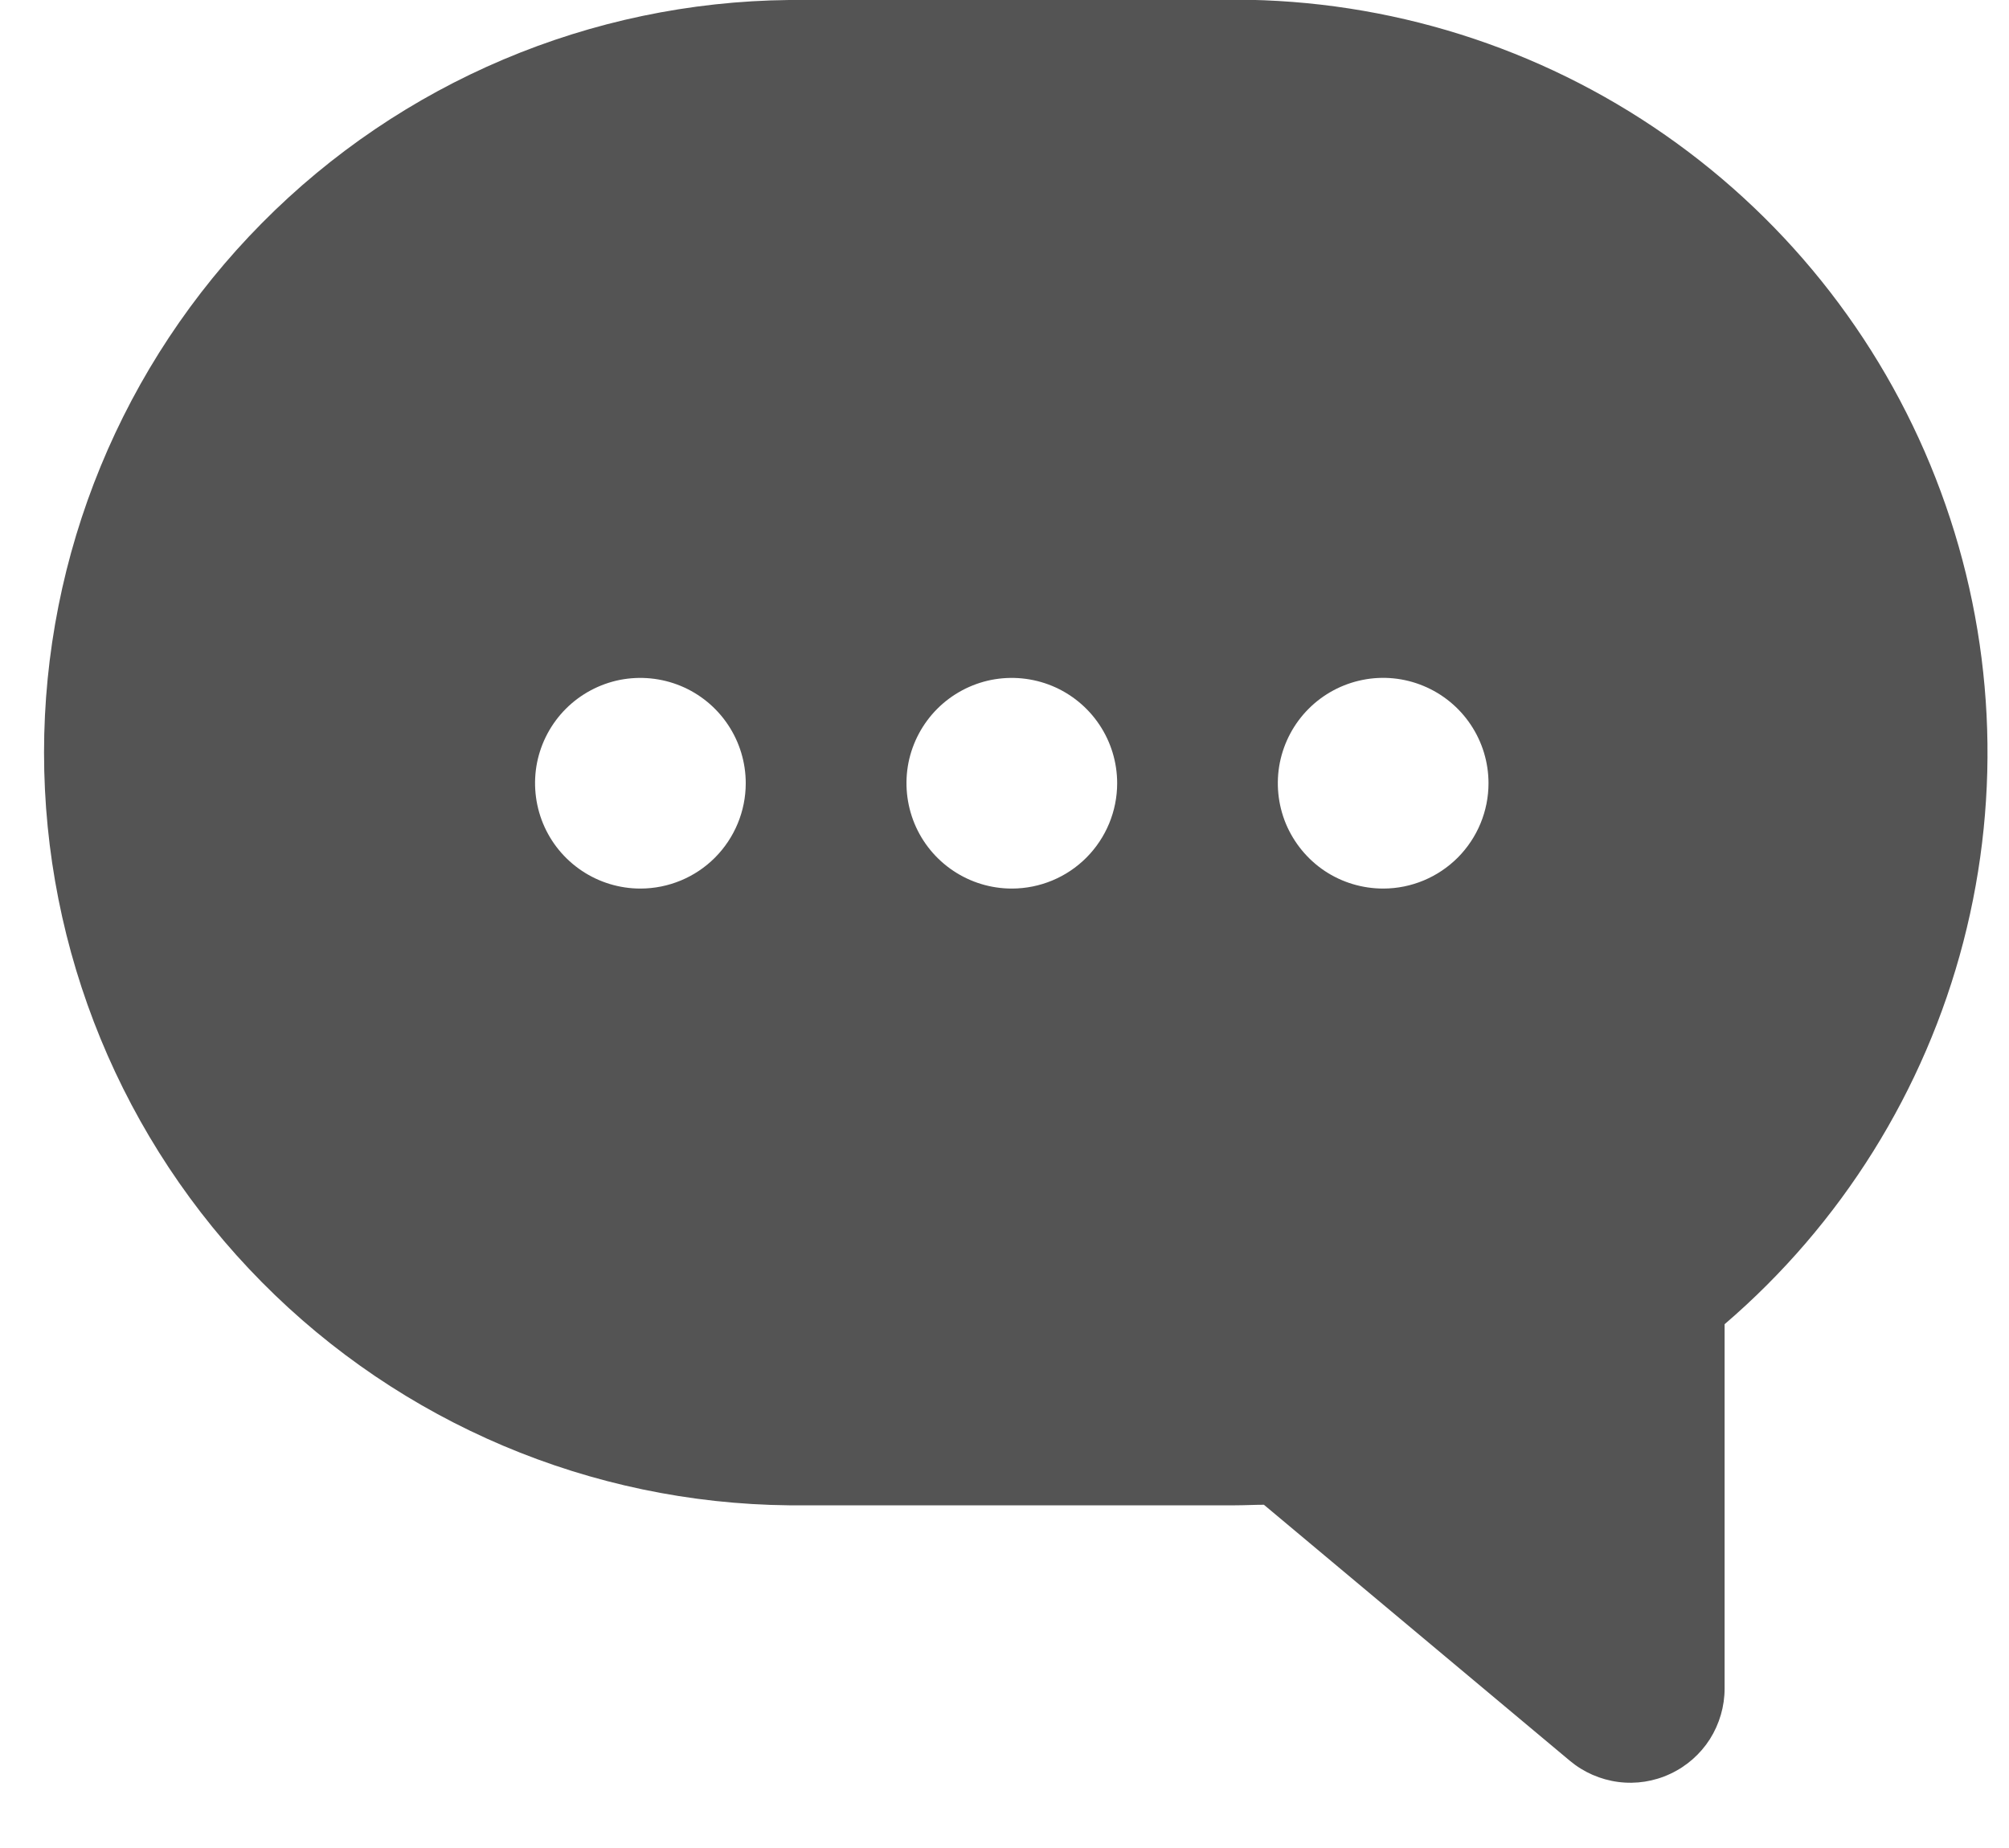
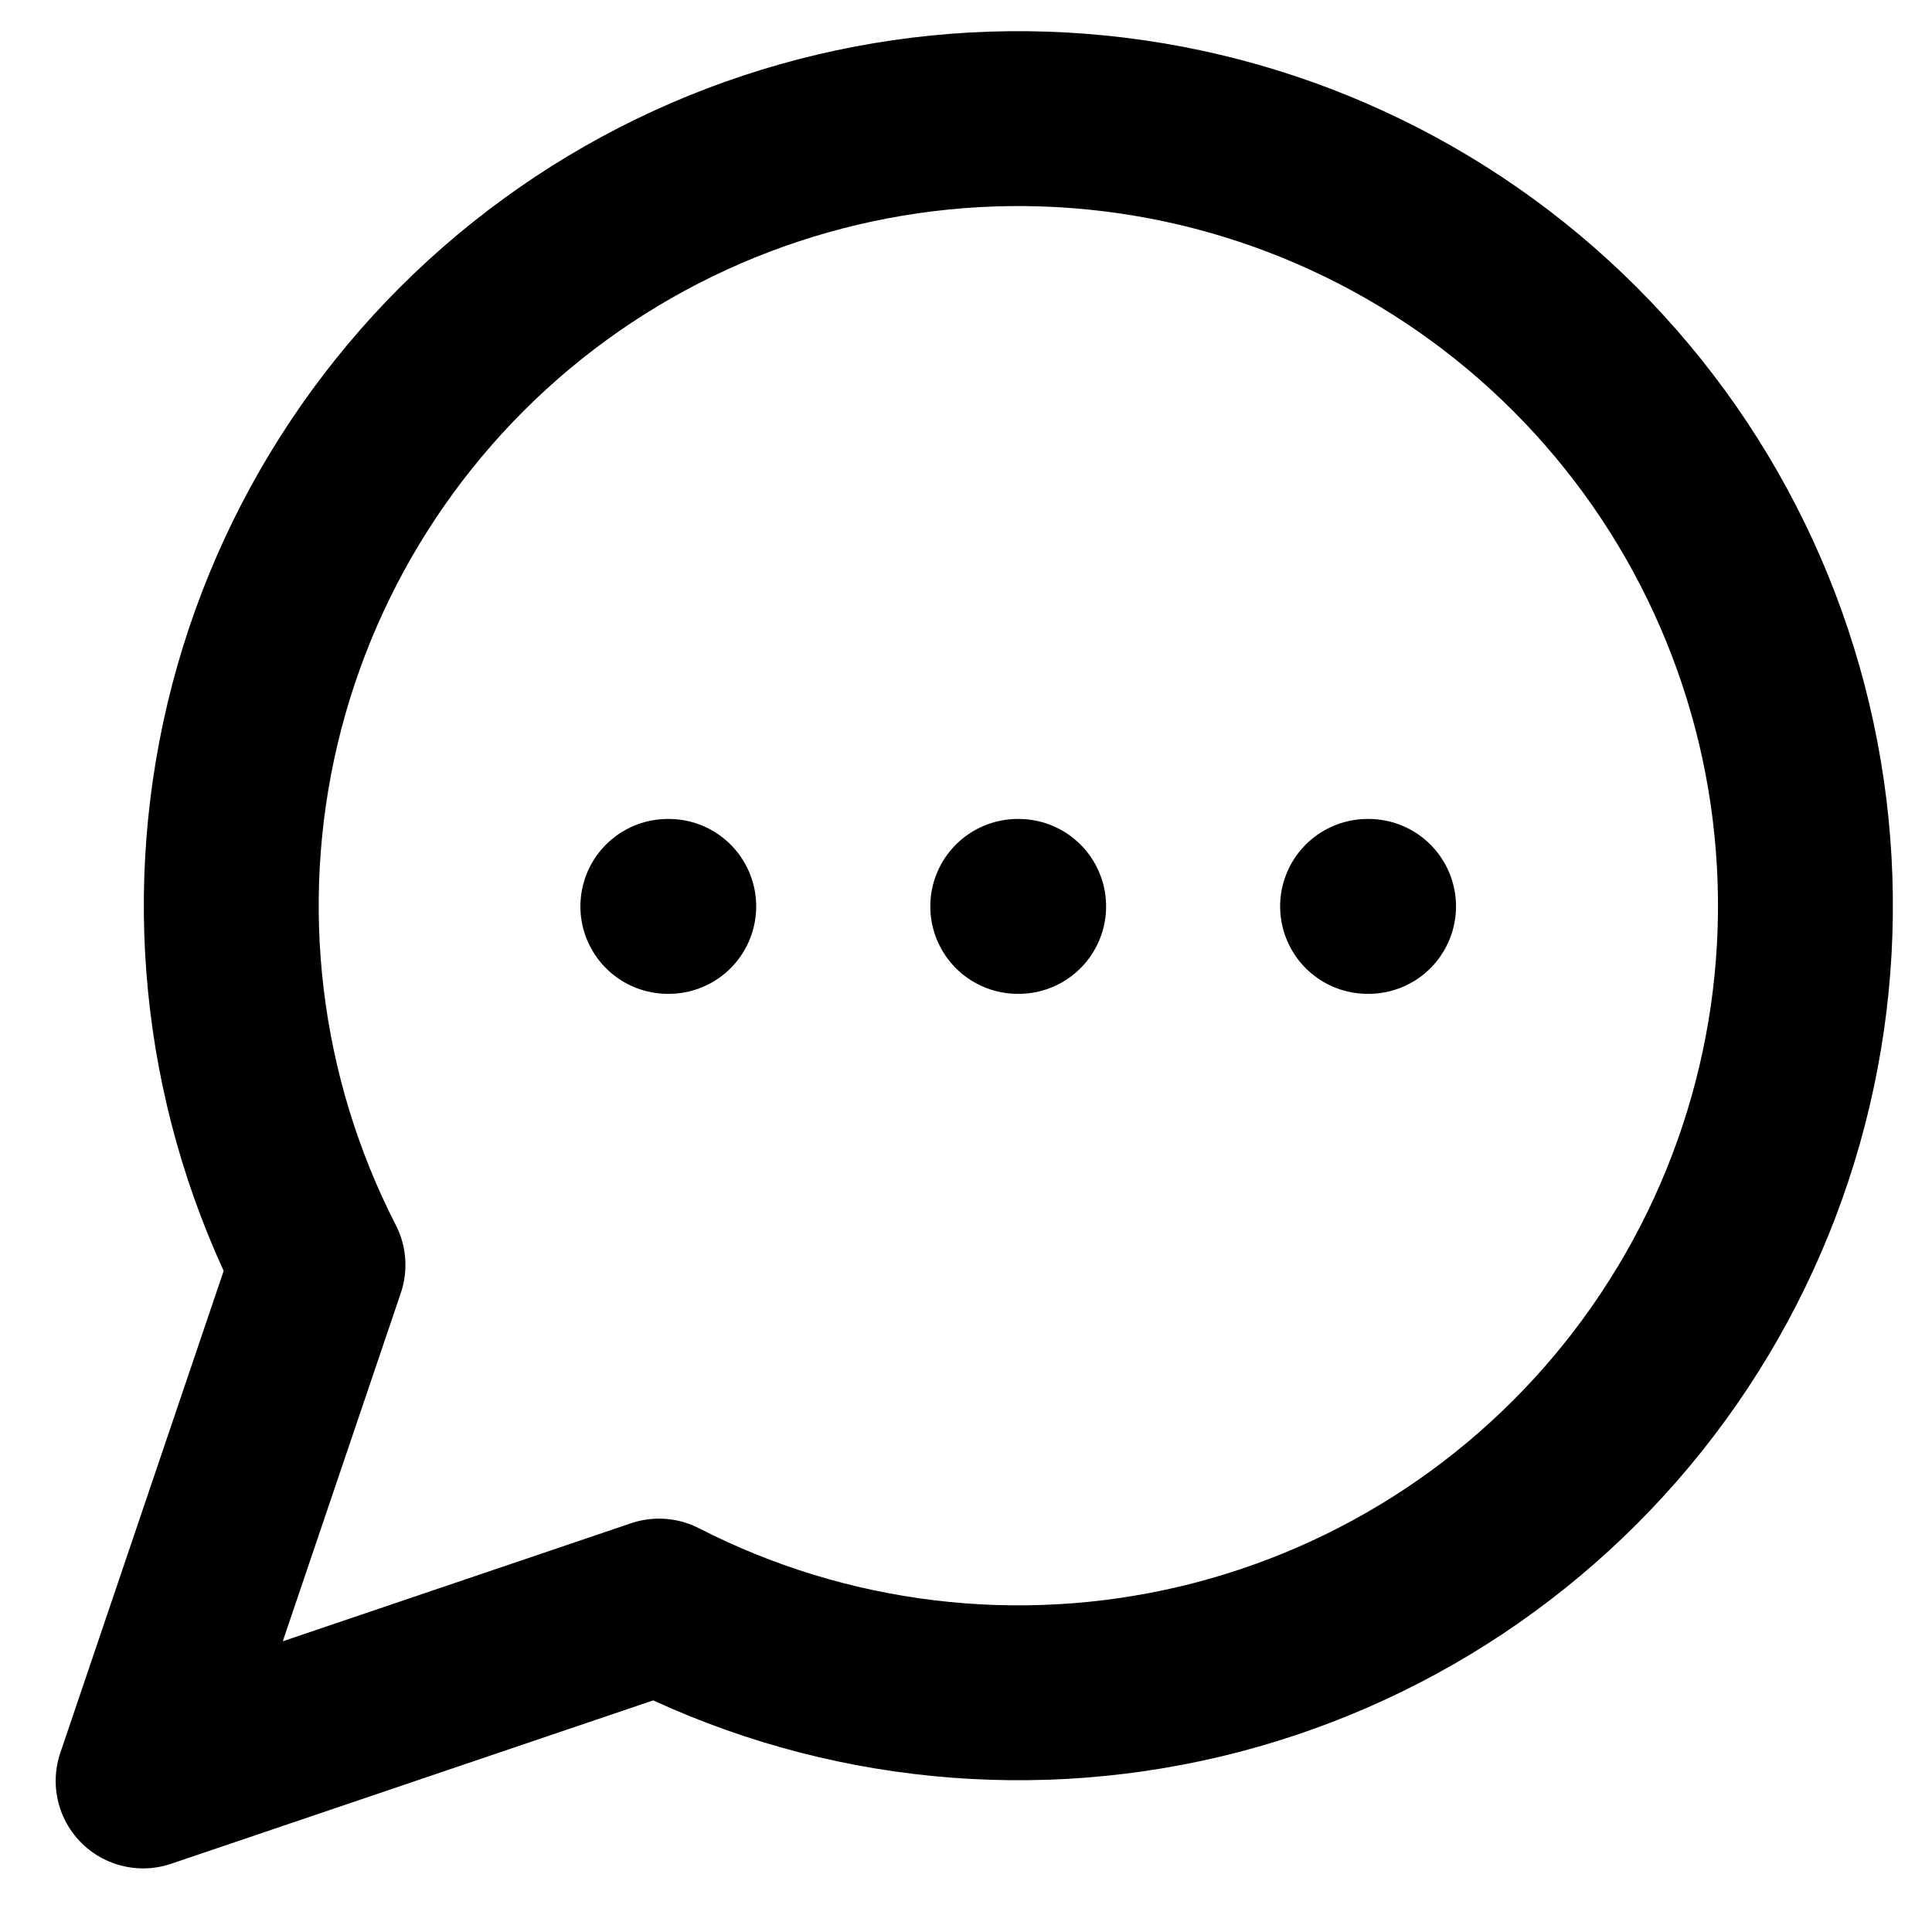
- <svg xmlns="http://www.w3.org/2000/svg" width="100%" height="100%" viewBox="0 0 25 23" fill="none">
-   <path id="Path 130" opacity="0.67" fill-rule="evenodd" clip-rule="evenodd" d="M15.369 0H9.819C7.351 0.025 4.993 1.024 3.258 2.778C1.522 4.532 0.548 6.9 0.548 9.367C0.548 11.835 1.522 14.203 3.258 15.957C4.993 17.711 7.351 18.71 9.819 18.735H15.369C15.489 18.735 15.608 18.728 15.728 18.728L19.536 21.915C19.707 22.058 19.916 22.149 20.137 22.178C20.358 22.207 20.583 22.172 20.785 22.077C20.987 21.983 21.158 21.833 21.278 21.645C21.397 21.456 21.461 21.238 21.461 21.015V16.481C22.914 15.235 23.951 13.574 24.432 11.722C24.913 9.869 24.815 7.914 24.151 6.119C23.488 4.323 22.291 2.774 20.721 1.68C19.151 0.585 17.283 -0.002 15.369 -0.004V0ZM7.969 11.059C7.71 11.059 7.456 10.982 7.241 10.838C7.025 10.694 6.857 10.489 6.758 10.25C6.659 10.01 6.633 9.746 6.683 9.492C6.734 9.238 6.859 9.004 7.042 8.821C7.225 8.638 7.459 8.513 7.713 8.462C7.968 8.412 8.231 8.438 8.471 8.537C8.71 8.636 8.915 8.804 9.059 9.02C9.203 9.235 9.28 9.489 9.28 9.748C9.28 10.095 9.142 10.428 8.897 10.674C8.652 10.92 8.319 11.058 7.972 11.059H7.969ZM12.591 11.059C12.332 11.059 12.078 10.982 11.863 10.838C11.647 10.694 11.479 10.489 11.38 10.25C11.281 10.01 11.255 9.746 11.305 9.492C11.356 9.238 11.481 9.004 11.664 8.821C11.847 8.638 12.081 8.513 12.335 8.462C12.59 8.412 12.853 8.438 13.093 8.537C13.332 8.636 13.537 8.804 13.681 9.02C13.825 9.235 13.902 9.489 13.902 9.748C13.902 10.095 13.764 10.428 13.519 10.674C13.274 10.92 12.941 11.058 12.594 11.059H12.591ZM17.213 11.059C16.954 11.059 16.7 10.983 16.484 10.839C16.269 10.695 16.101 10.49 16.001 10.251C15.902 10.011 15.876 9.747 15.926 9.493C15.977 9.239 16.101 9.005 16.285 8.821C16.468 8.638 16.701 8.513 16.956 8.462C17.21 8.411 17.474 8.437 17.714 8.537C17.953 8.636 18.158 8.804 18.302 9.02C18.446 9.235 18.523 9.489 18.523 9.748C18.523 10.095 18.385 10.428 18.14 10.674C17.895 10.919 17.563 11.058 17.216 11.059H17.213Z" fill="currentColor" />
+ <svg xmlns="http://www.w3.org/2000/svg" width="100%" height="100%" viewBox="0 0 27 27" fill="none">
+   <path d="M9.211 22.445C11.544 23.641 14.227 23.965 16.778 23.359C19.328 22.752 21.578 21.254 23.122 19.135C24.666 17.016 25.402 14.415 25.198 11.802C24.995 9.188 23.864 6.733 22.01 4.879C20.156 3.025 17.701 1.894 15.087 1.691C12.474 1.487 9.873 2.223 7.754 3.767C5.635 5.311 4.137 7.561 3.53 10.111C2.924 12.662 3.248 15.345 4.444 17.678L2 24.889L9.211 22.445Z" stroke="currentColor" stroke-width="2.444" stroke-linecap="round" stroke-linejoin="round" />
+   <path d="M9.333 12.667H9.346" stroke="currentColor" stroke-width="2.444" stroke-linecap="round" stroke-linejoin="round" />
+   <path d="M14.223 12.667H14.236" stroke="currentColor" stroke-width="2.444" stroke-linecap="round" stroke-linejoin="round" />
+   <path d="M19.112 12.667H19.126" stroke="currentColor" stroke-width="2.444" stroke-linecap="round" stroke-linejoin="round" />
</svg>
